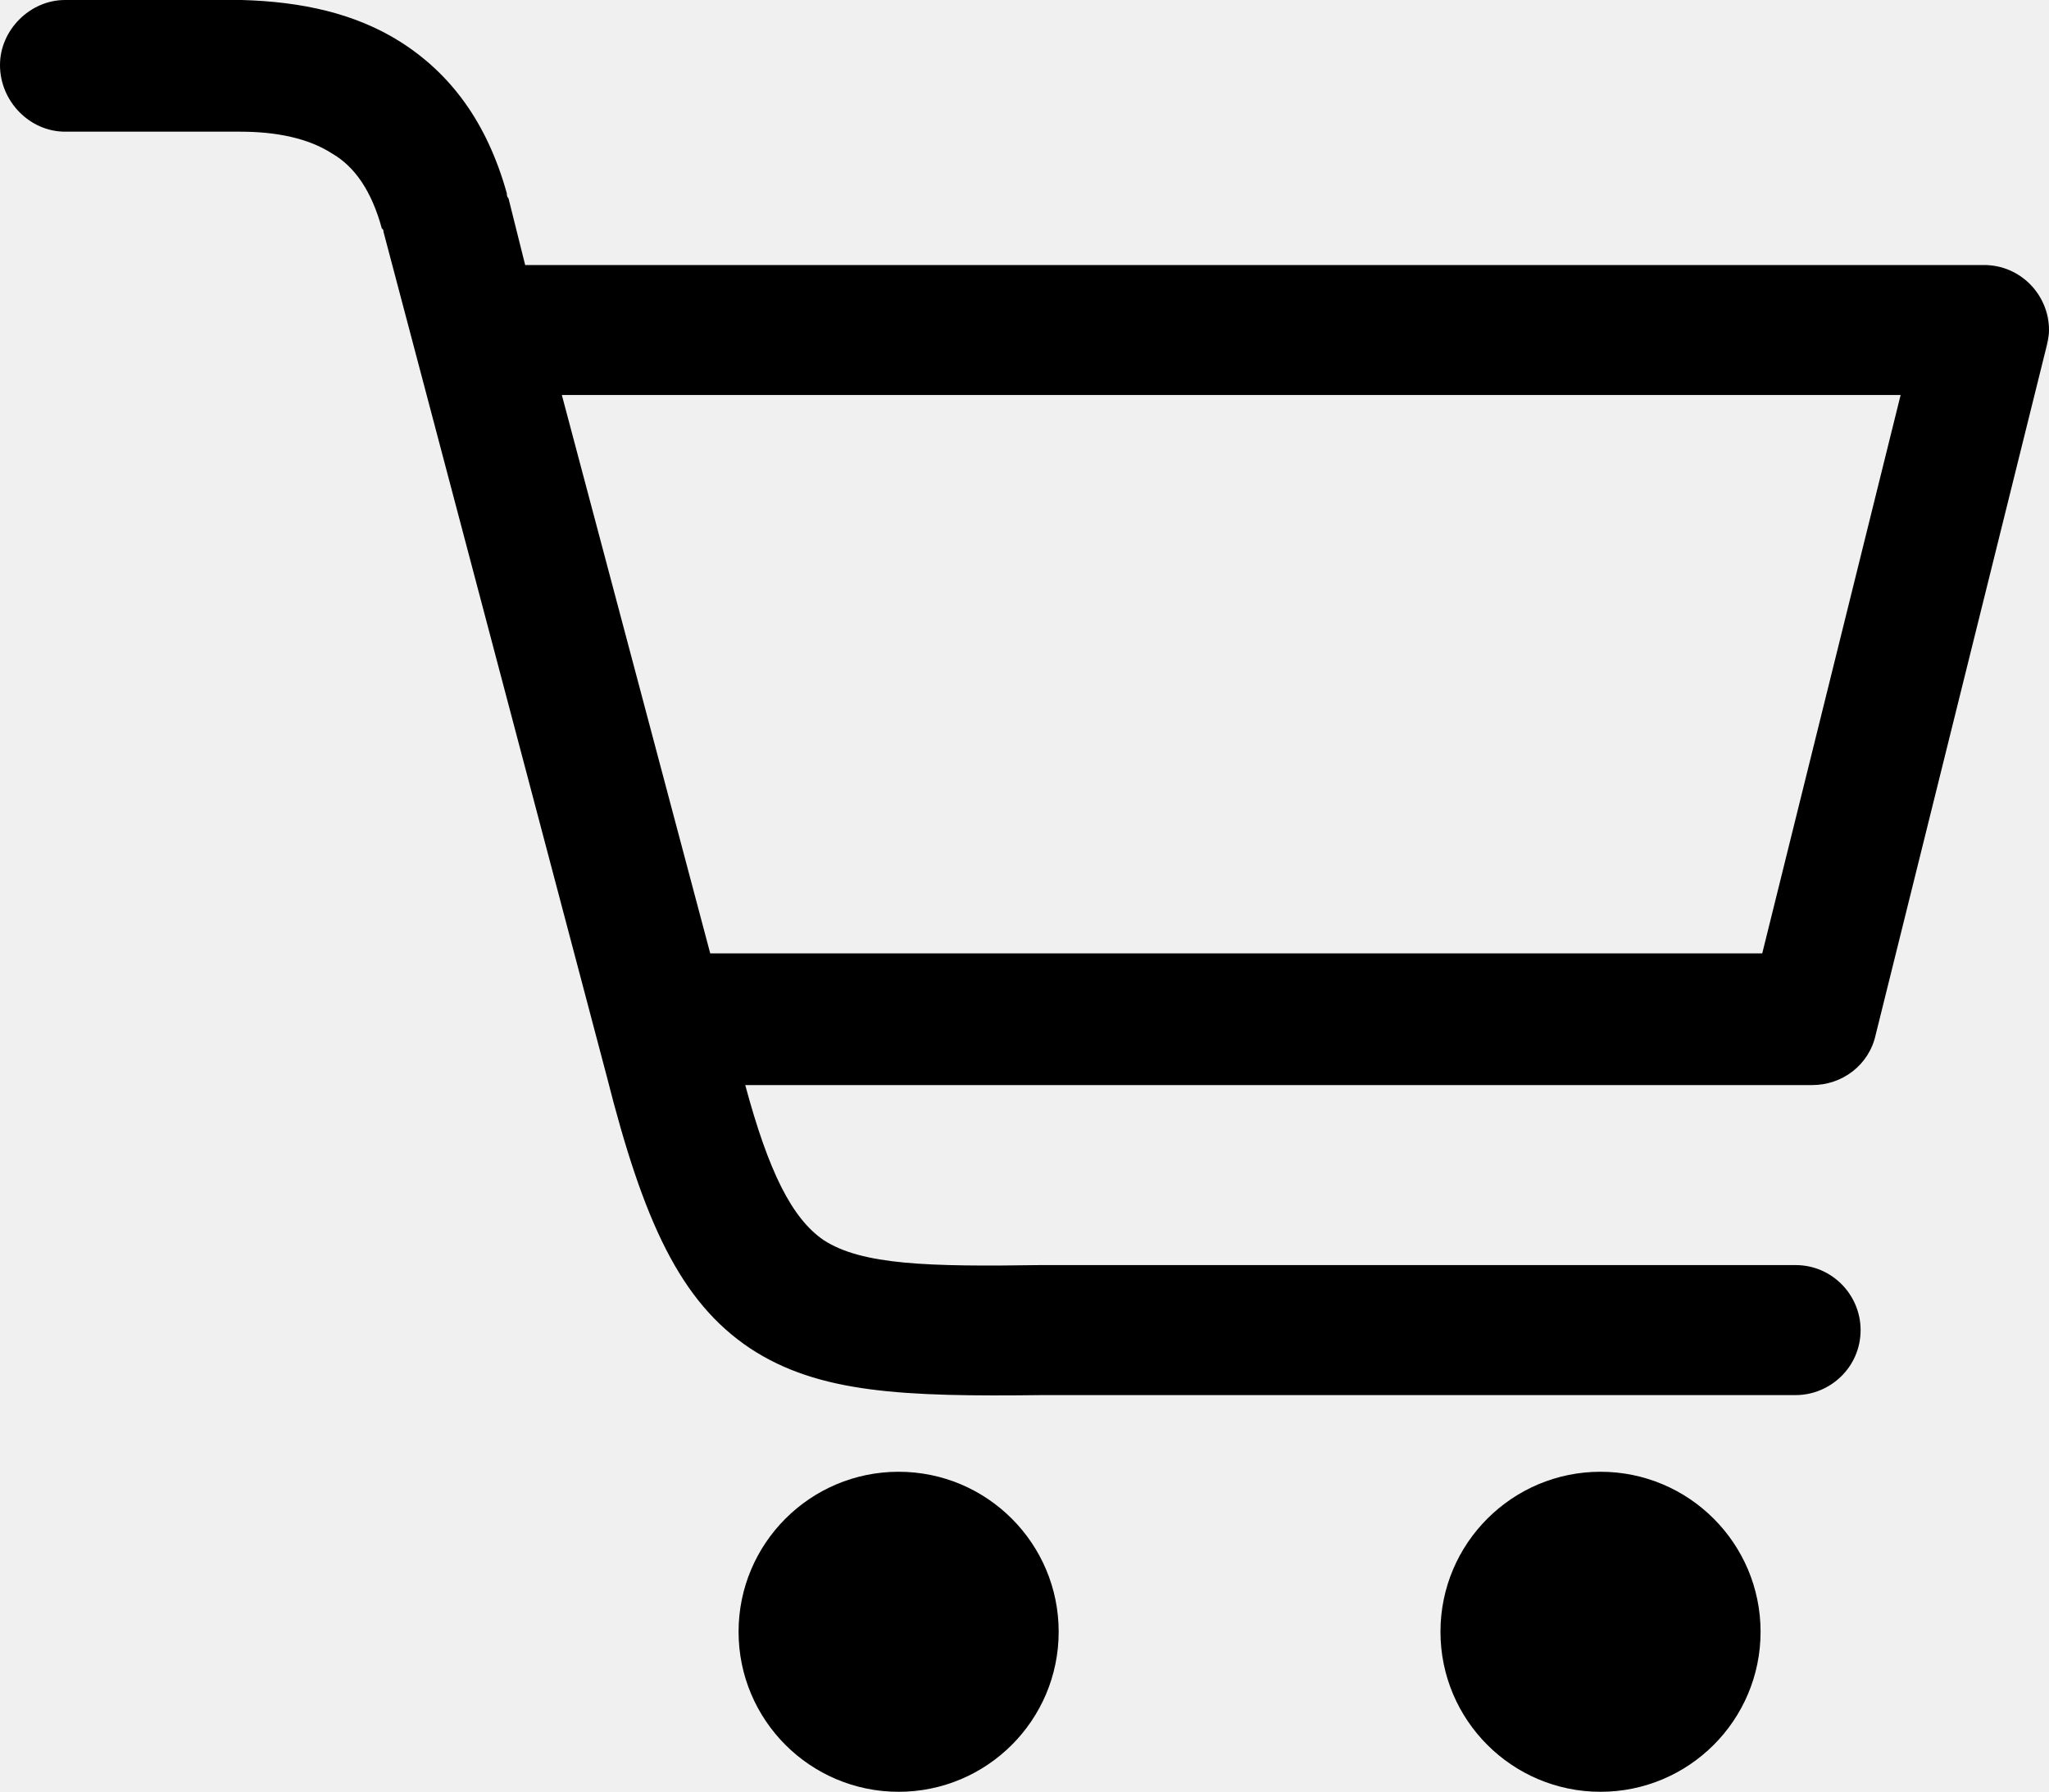
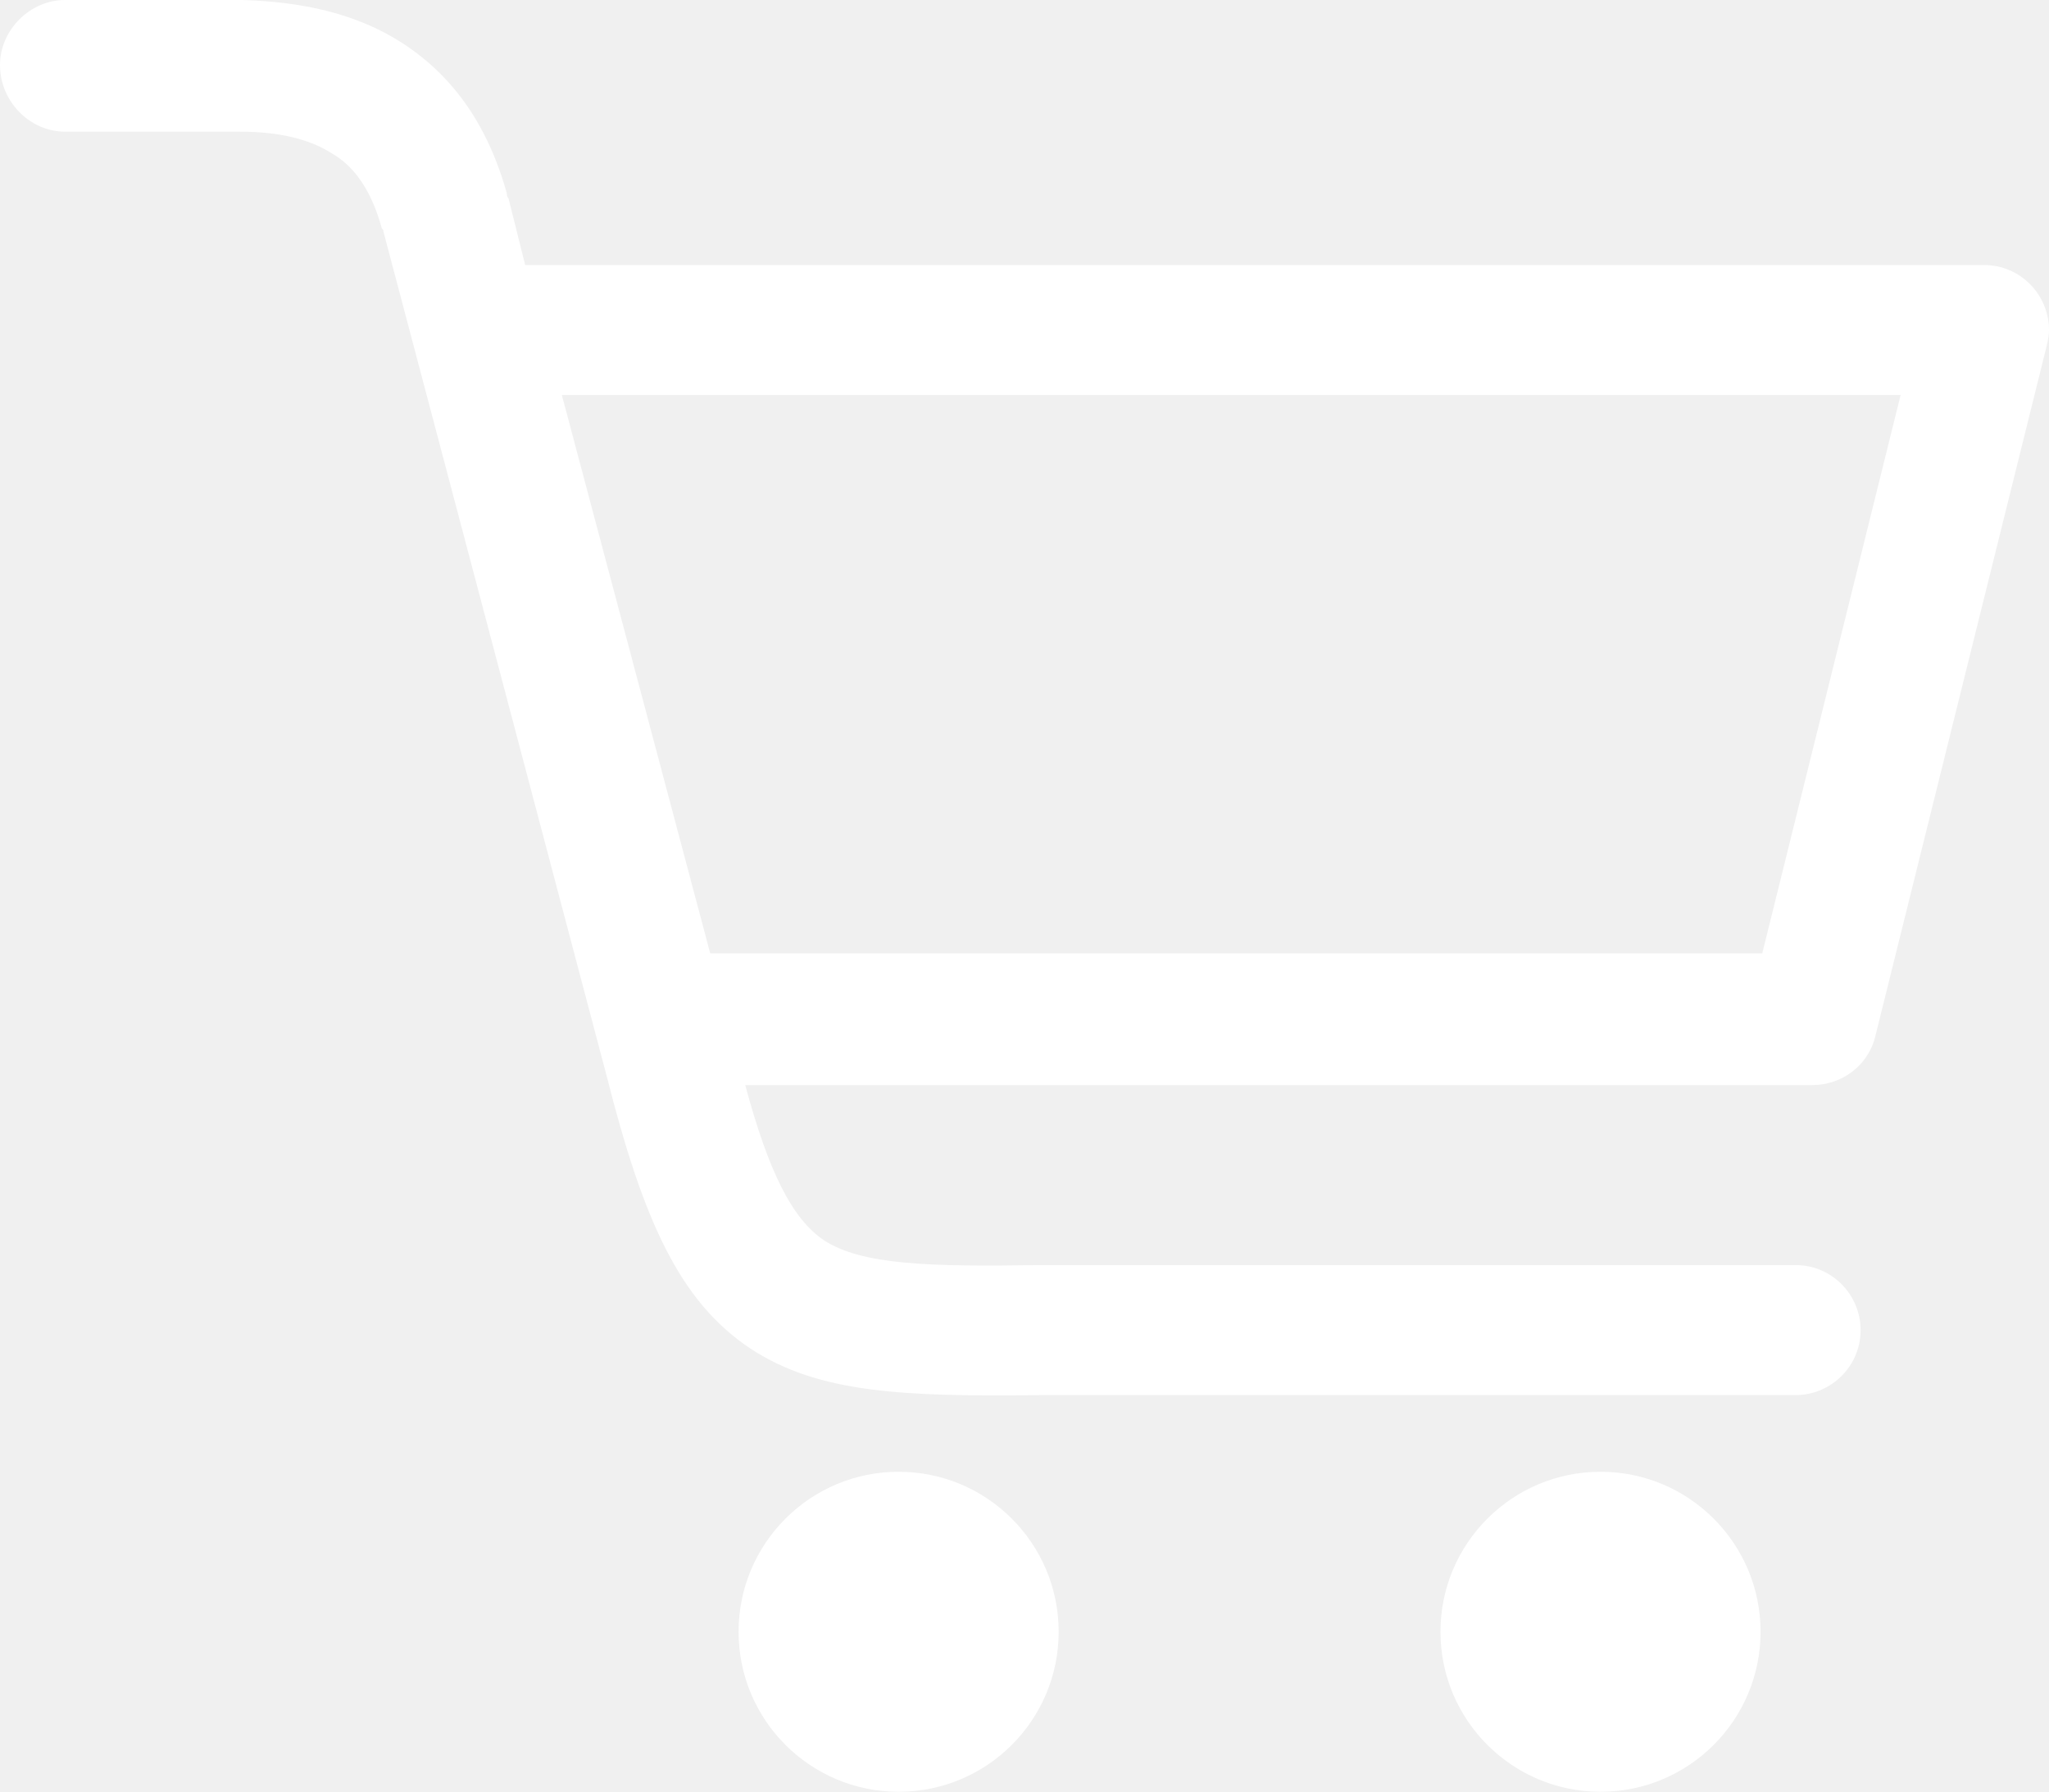
<svg xmlns="http://www.w3.org/2000/svg" version="1.1" id="Layer_1" x="0px" y="0px" viewBox="0 0 122.9 107.5" style="enable-background:new 0 0 122.9 107.5" xml:space="preserve">
  <g>
-     <path d="M3.9,7.9C1.8,7.9,0,6.1,0,3.9C0,1.8,1.8,0,3.9,0h10.2c0.1,0,0.3,0,0.4,0c3.6,0.1,6.8,0.8,9.5,2.5c3,1.9,5.2,4.8,6.4,9.1 c0,0.1,0,0.2,0.1,0.3l1,4H119c2.2,0,3.9,1.8,3.9,3.9c0,0.4-0.1,0.8-0.2,1.2l-10.2,41.1c-0.4,1.8-2,3-3.8,3v0H44.7 c1.4,5.2,2.8,8,4.7,9.3c2.3,1.5,6.3,1.6,13,1.5h0.1v0h45.2c2.2,0,3.9,1.8,3.9,3.9c0,2.2-1.8,3.9-3.9,3.9H62.5v0 c-8.3,0.1-13.4-0.1-17.5-2.8c-4.2-2.8-6.4-7.6-8.6-16.3l0,0L23,13.9c0-0.1,0-0.1-0.1-0.2c-0.6-2.2-1.6-3.7-3-4.5 c-1.4-0.9-3.3-1.3-5.5-1.3c-0.1,0-0.2,0-0.3,0H3.9L3.9,7.9z M96,88.3c5.3,0,9.6,4.3,9.6,9.6c0,5.3-4.3,9.6-9.6,9.6 c-5.3,0-9.6-4.3-9.6-9.6C86.4,92.6,90.7,88.3,96,88.3L96,88.3z M53.9,88.3c5.3,0,9.6,4.3,9.6,9.6c0,5.3-4.3,9.6-9.6,9.6 c-5.3,0-9.6-4.3-9.6-9.6C44.3,92.6,48.6,88.3,53.9,88.3L53.9,88.3z M33.7,23.7l8.9,33.5h63.1l8.3-33.5H33.7L33.7,23.7z" />
+     <path fill="white" d="M3.9,7.9C1.8,7.9,0,6.1,0,3.9C0,1.8,1.8,0,3.9,0h10.2c0.1,0,0.3,0,0.4,0c3.6,0.1,6.8,0.8,9.5,2.5c3,1.9,5.2,4.8,6.4,9.1 c0,0.1,0,0.2,0.1,0.3l1,4H119c2.2,0,3.9,1.8,3.9,3.9c0,0.4-0.1,0.8-0.2,1.2l-10.2,41.1c-0.4,1.8-2,3-3.8,3v0H44.7 c1.4,5.2,2.8,8,4.7,9.3c2.3,1.5,6.3,1.6,13,1.5h0.1v0h45.2c2.2,0,3.9,1.8,3.9,3.9c0,2.2-1.8,3.9-3.9,3.9H62.5v0 c-8.3,0.1-13.4-0.1-17.5-2.8c-4.2-2.8-6.4-7.6-8.6-16.3l0,0L23,13.9c0-0.1,0-0.1-0.1-0.2c-0.6-2.2-1.6-3.7-3-4.5 c-1.4-0.9-3.3-1.3-5.5-1.3c-0.1,0-0.2,0-0.3,0H3.9L3.9,7.9z M96,88.3c5.3,0,9.6,4.3,9.6,9.6c0,5.3-4.3,9.6-9.6,9.6 c-5.3,0-9.6-4.3-9.6-9.6C86.4,92.6,90.7,88.3,96,88.3L96,88.3z M53.9,88.3c5.3,0,9.6,4.3,9.6,9.6c0,5.3-4.3,9.6-9.6,9.6 c-5.3,0-9.6-4.3-9.6-9.6C44.3,92.6,48.6,88.3,53.9,88.3L53.9,88.3z M33.7,23.7l8.9,33.5h63.1l8.3-33.5H33.7L33.7,23.7z" />
  </g>
</svg>
